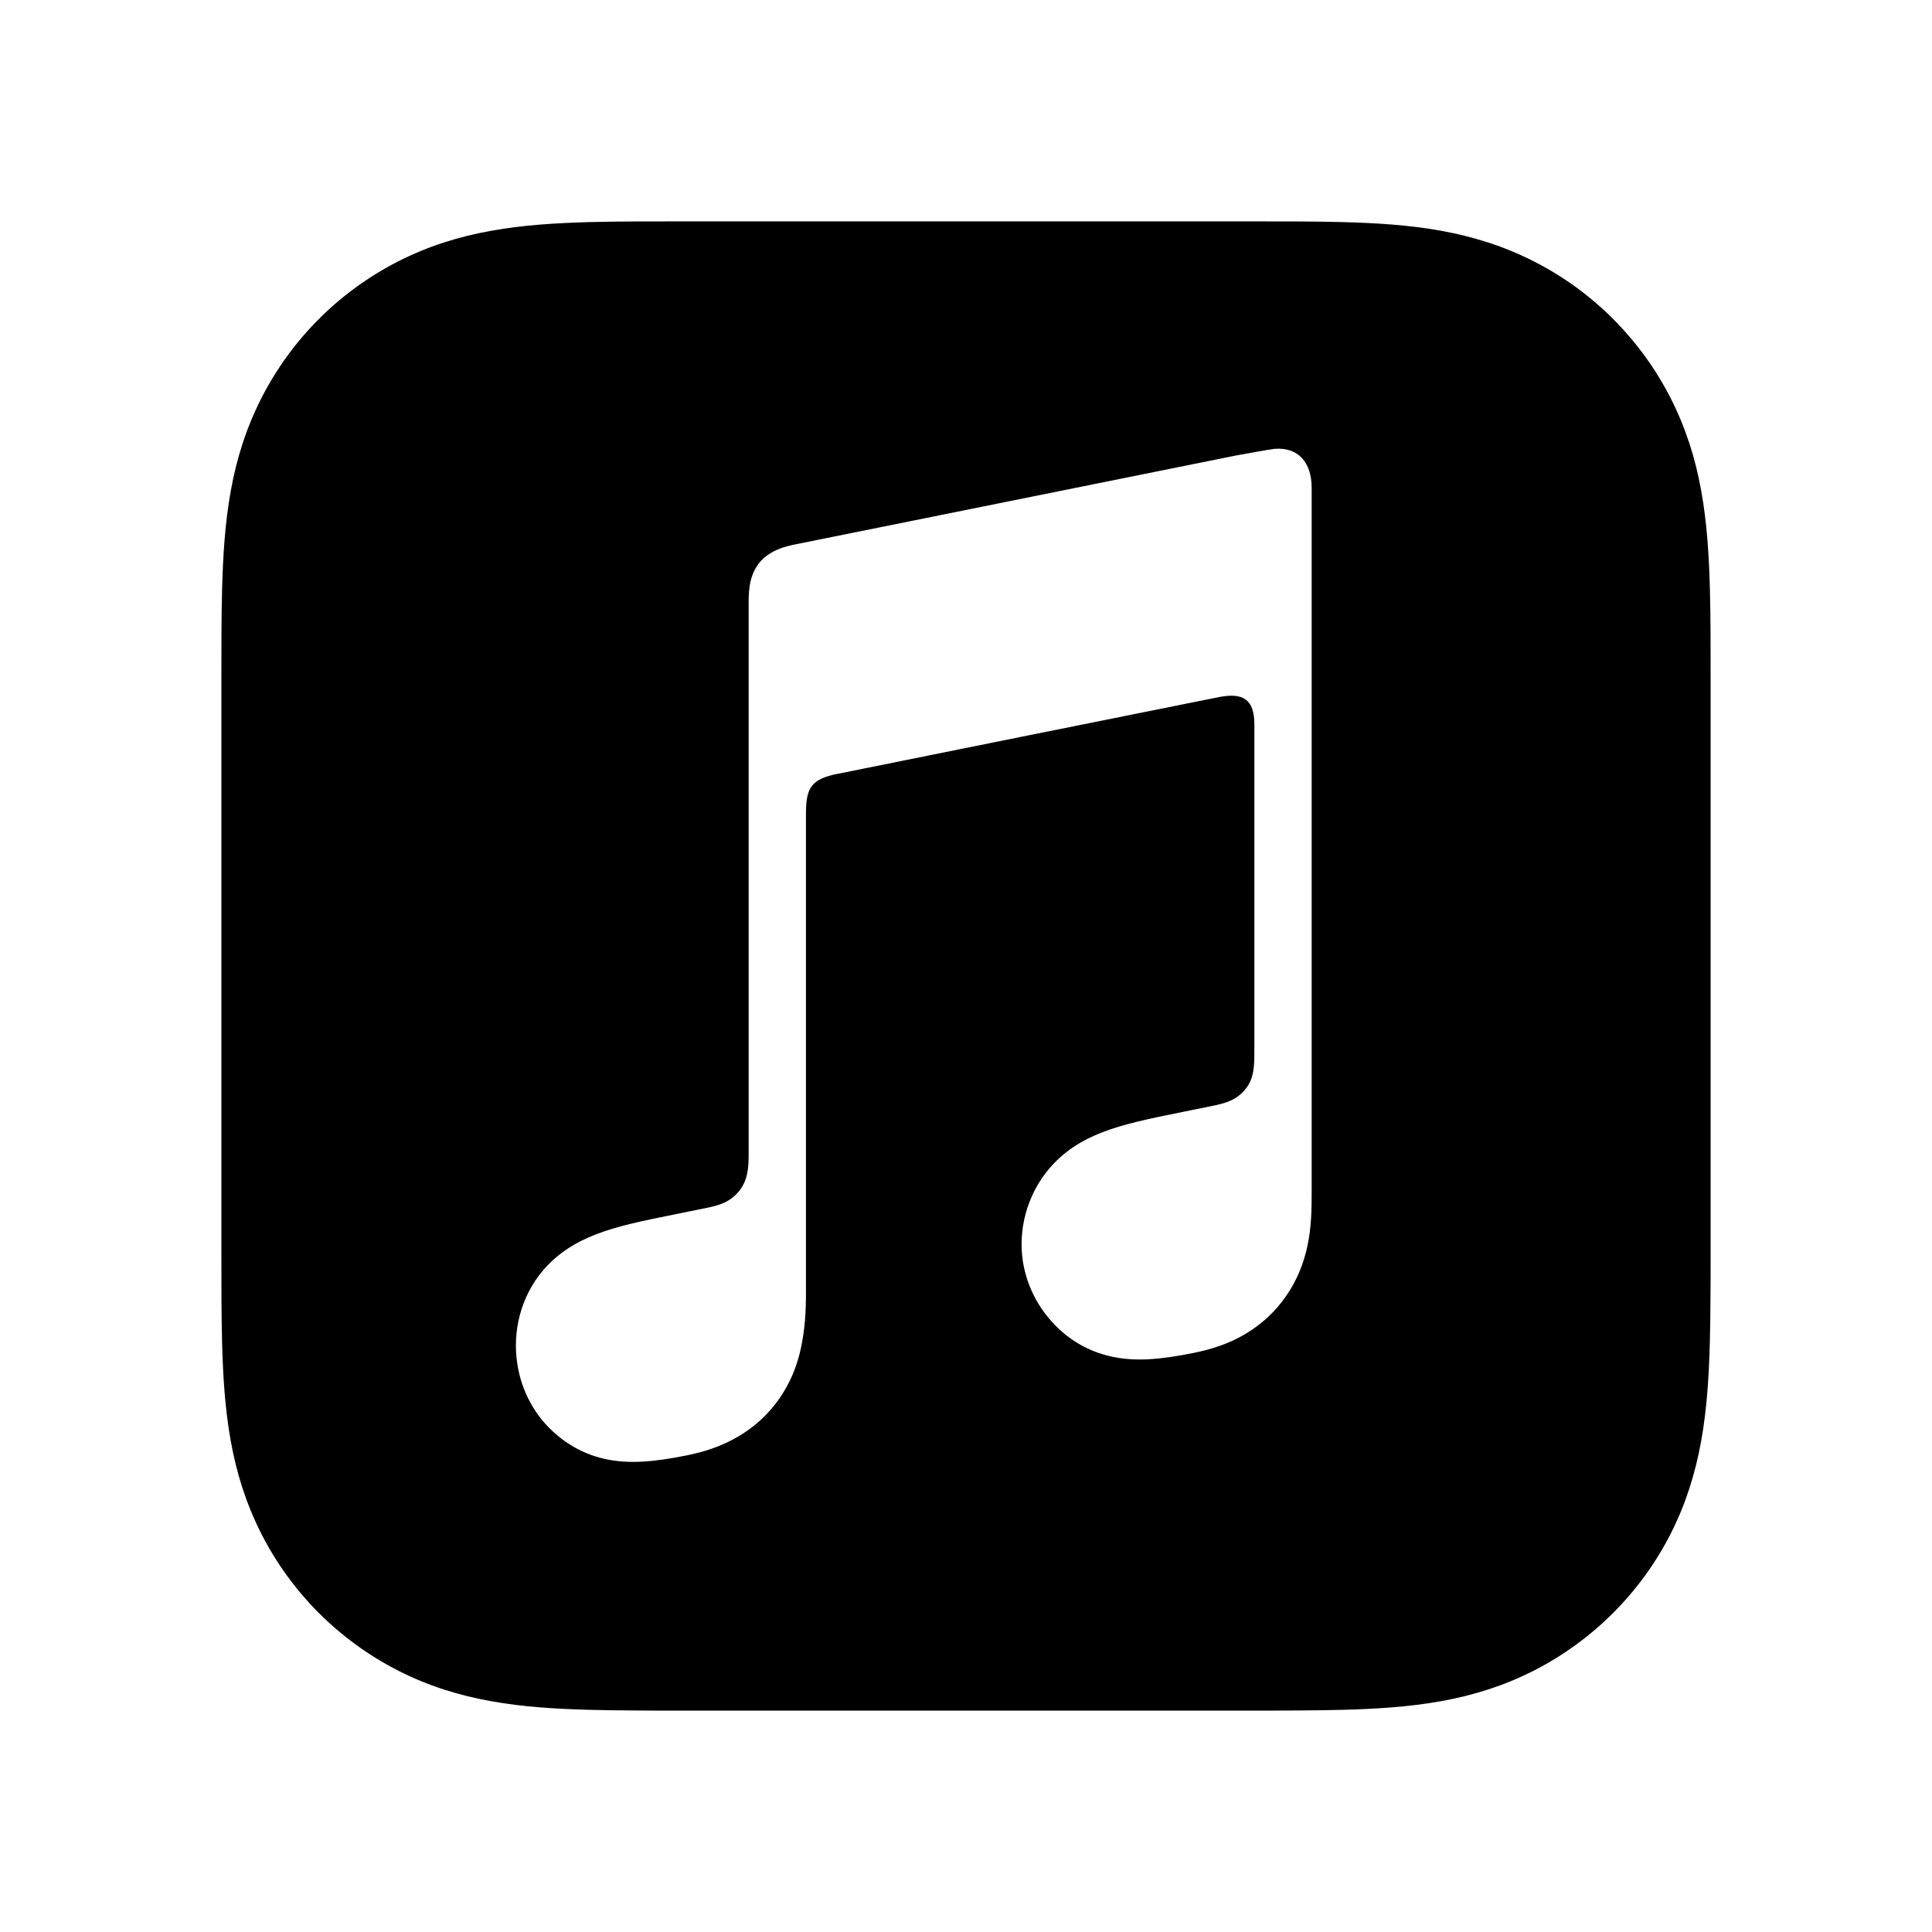
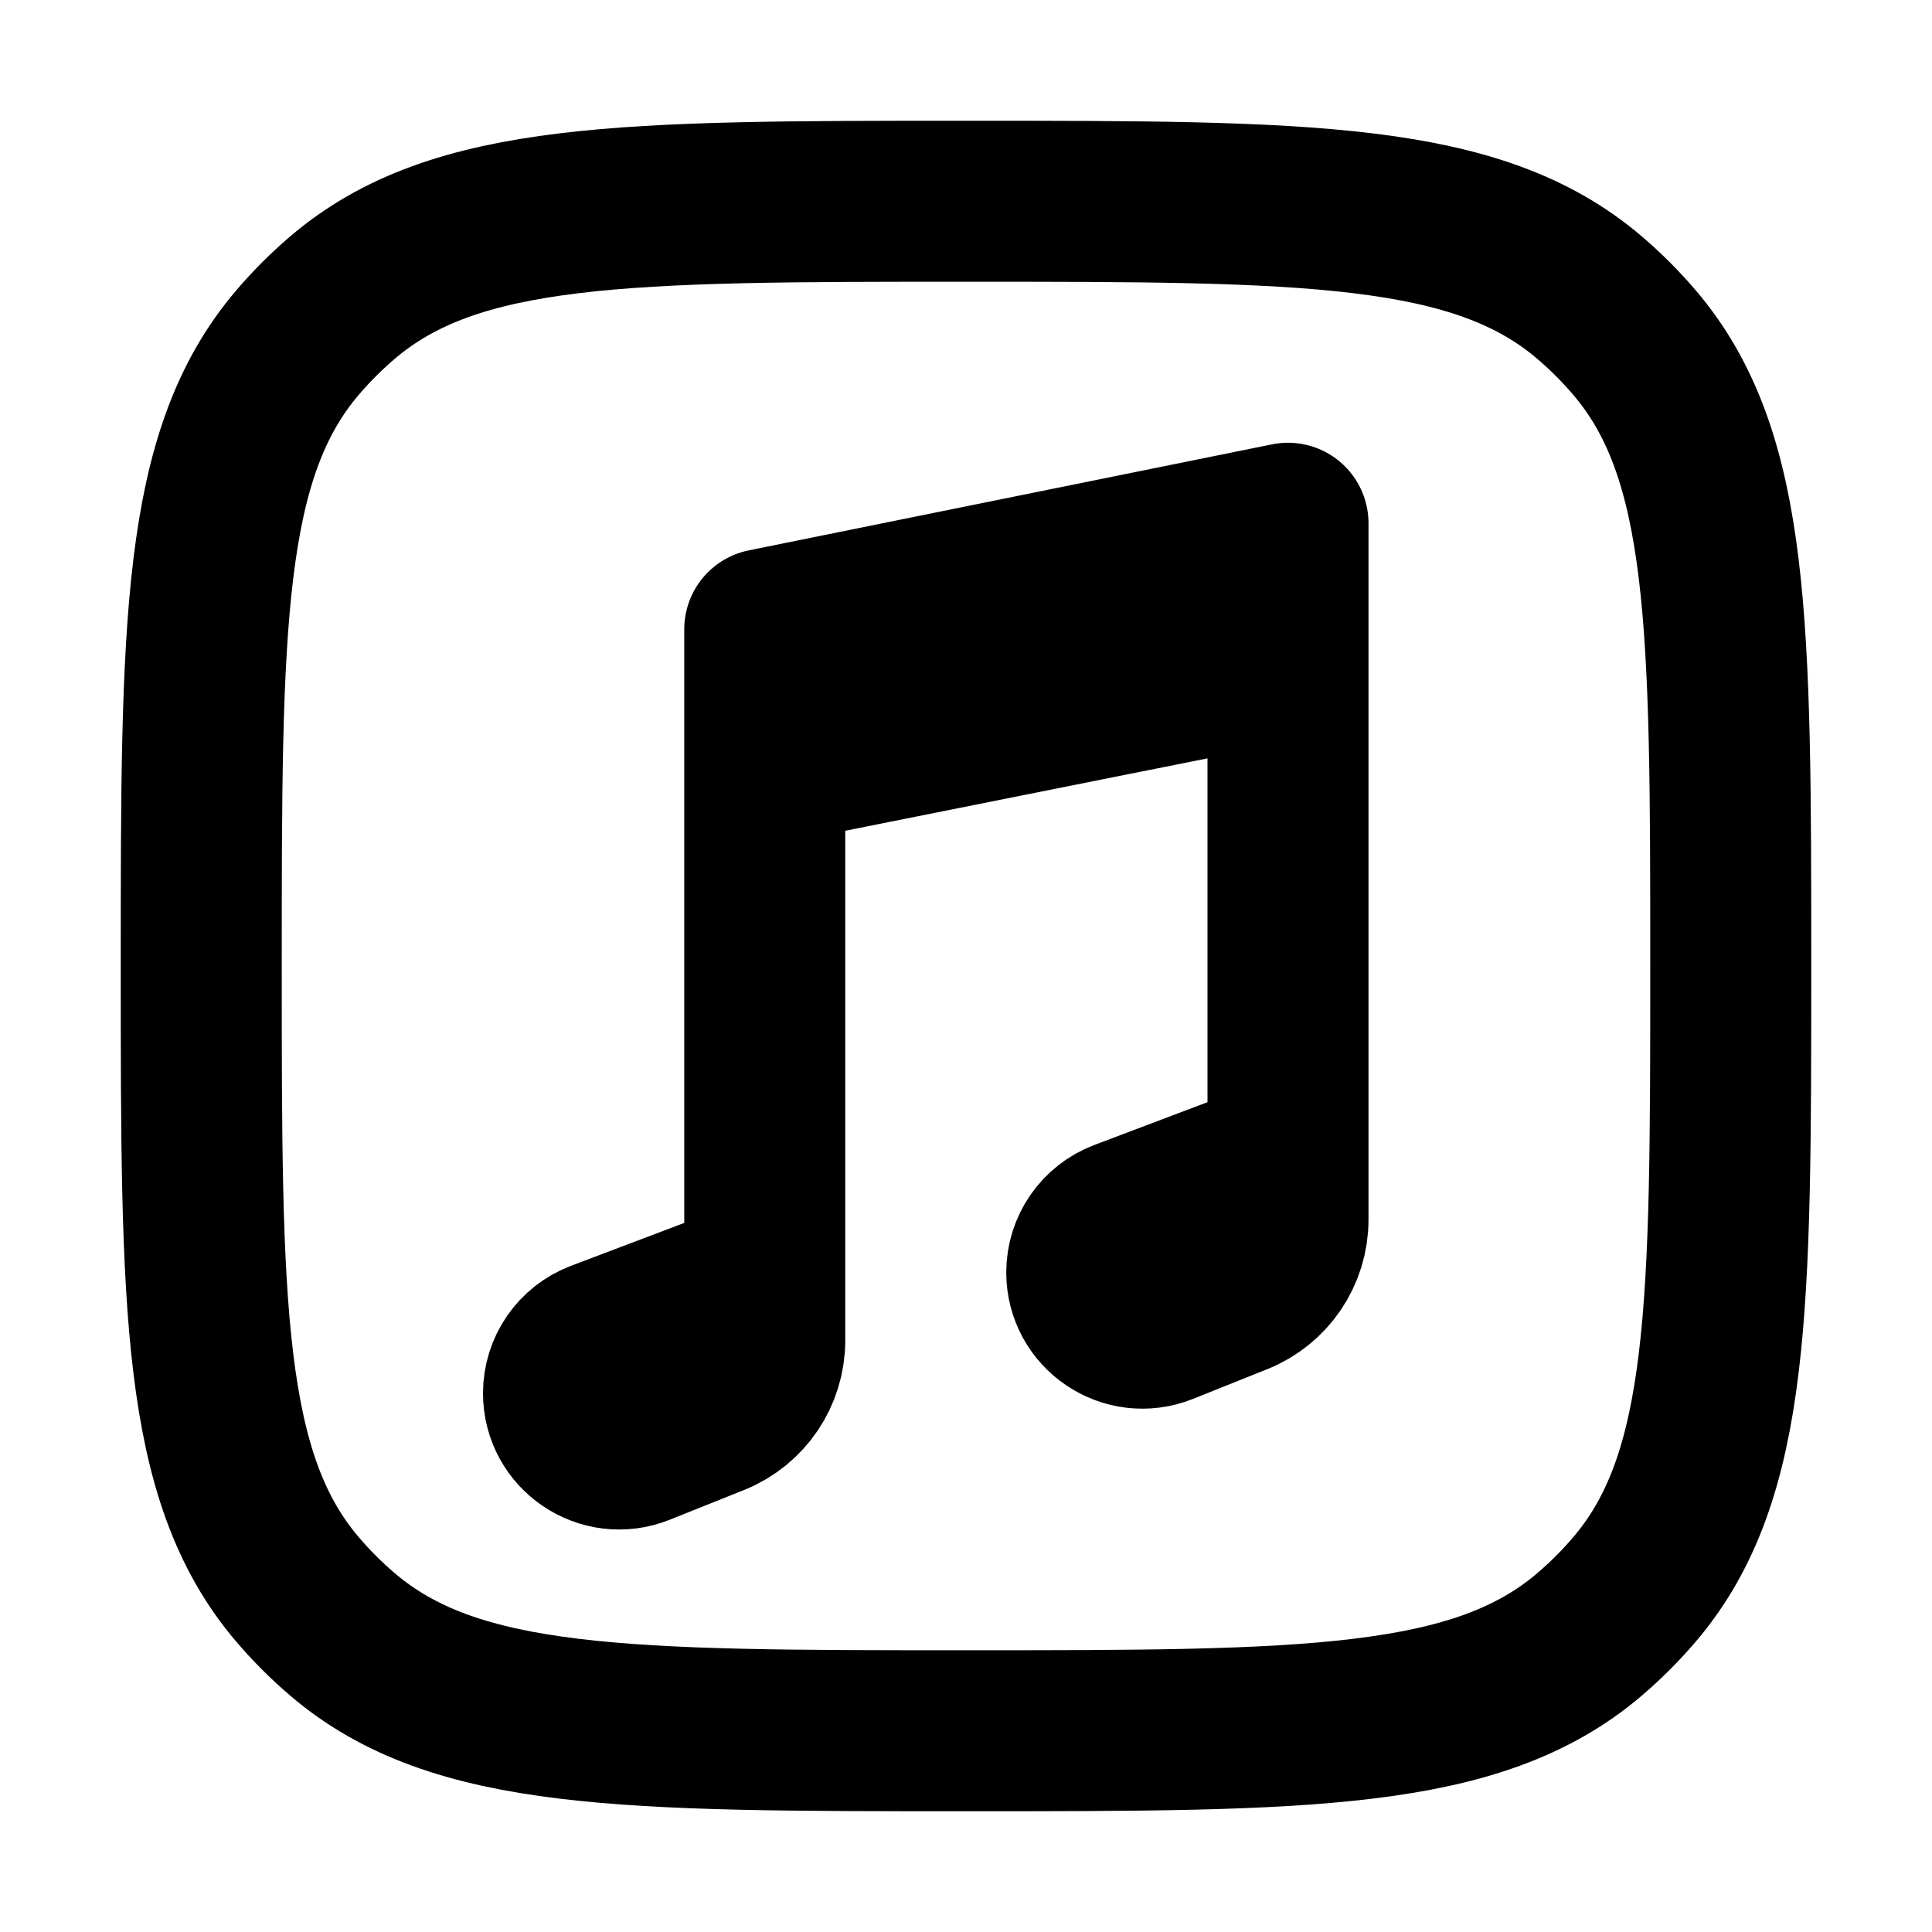
- <svg xmlns="http://www.w3.org/2000/svg" aria-hidden="true" width="24" height="24" viewBox="0 0 24 24" fill="none">
-   <path fill-rule="evenodd" clip-rule="evenodd" d="M21.25 8.536V8.537H21.25V15.463C21.25 15.507 21.25 15.551 21.25 15.595C21.25 15.772 21.25 15.949 21.248 16.125C21.247 16.311 21.245 16.498 21.24 16.684C21.229 17.088 21.205 17.498 21.133 17.898C21.06 18.305 20.941 18.684 20.753 19.054C20.568 19.418 20.326 19.749 20.038 20.038C19.749 20.326 19.417 20.568 19.054 20.753C18.684 20.941 18.306 21.06 17.899 21.133C17.498 21.205 17.089 21.229 16.684 21.24C16.498 21.245 16.311 21.247 16.125 21.248C15.905 21.25 15.684 21.25 15.463 21.25H8.537C8.493 21.25 8.448 21.25 8.404 21.25C8.227 21.25 8.051 21.25 7.874 21.248C7.688 21.247 7.502 21.245 7.316 21.24C6.91 21.229 6.501 21.205 6.101 21.133C5.694 21.06 5.315 20.941 4.946 20.753C4.583 20.568 4.25 20.326 3.962 20.038C3.673 19.749 3.432 19.418 3.247 19.054C3.059 18.684 2.939 18.305 2.866 17.898C2.794 17.498 2.77 17.089 2.759 16.684C2.754 16.498 2.752 16.311 2.751 16.125C2.75 15.905 2.75 15.684 2.75 15.463V8.537C2.75 8.316 2.75 8.095 2.751 7.875C2.752 7.688 2.754 7.502 2.759 7.316C2.77 6.911 2.794 6.502 2.866 6.102C2.939 5.695 3.059 5.316 3.247 4.946C3.432 4.583 3.673 4.251 3.962 3.962C4.25 3.674 4.583 3.432 4.946 3.247C5.315 3.059 5.694 2.94 6.101 2.867C6.501 2.794 6.91 2.771 7.316 2.759C7.502 2.754 7.688 2.752 7.874 2.751C8.095 2.75 8.316 2.75 8.537 2.75H15.463C15.684 2.75 15.905 2.75 16.126 2.751C16.312 2.752 16.498 2.754 16.684 2.759C17.09 2.77 17.499 2.794 17.899 2.866C18.306 2.94 18.685 3.059 19.054 3.247C19.418 3.432 19.75 3.673 20.038 3.962C20.326 4.25 20.568 4.582 20.753 4.945C20.941 5.315 21.061 5.694 21.134 6.101C21.206 6.502 21.23 6.91 21.241 7.316C21.246 7.502 21.248 7.688 21.249 7.874C21.25 8.095 21.25 8.315 21.25 8.536ZM15.341 5.661C15.389 5.651 15.786 5.58 15.831 5.576C16.128 5.551 16.295 5.746 16.294 6.063V14.789C16.294 15.023 16.292 15.235 16.243 15.47C16.195 15.698 16.108 15.912 15.973 16.105C15.839 16.297 15.668 16.455 15.467 16.573C15.265 16.693 15.052 16.761 14.825 16.807C14.398 16.893 14.106 16.912 13.832 16.857C13.568 16.804 13.344 16.683 13.165 16.518C12.899 16.275 12.734 15.946 12.698 15.602C12.656 15.2 12.789 14.769 13.092 14.452C13.245 14.292 13.436 14.165 13.692 14.066C13.96 13.963 14.255 13.9 14.71 13.809L15.069 13.736C15.227 13.704 15.361 13.665 15.47 13.531C15.58 13.398 15.582 13.234 15.582 13.073V8.998C15.582 8.686 15.441 8.602 15.144 8.659C14.931 8.7 10.36 9.622 10.36 9.622C10.102 9.685 10.012 9.769 10.012 10.089V16.058C10.012 16.292 10 16.504 9.951 16.739C9.903 16.967 9.816 17.181 9.681 17.374C9.547 17.566 9.376 17.724 9.175 17.842C8.973 17.962 8.76 18.033 8.533 18.079C8.106 18.165 7.814 18.184 7.54 18.129C7.276 18.076 7.052 17.951 6.873 17.787C6.607 17.544 6.453 17.215 6.417 16.871C6.374 16.468 6.497 16.038 6.8 15.721C6.953 15.561 7.144 15.434 7.4 15.335C7.668 15.231 7.963 15.169 8.418 15.078L8.777 15.005C8.935 14.973 9.069 14.933 9.178 14.8C9.287 14.667 9.3 14.511 9.3 14.35V7.468C9.3 7.375 9.308 7.313 9.312 7.282C9.334 7.137 9.393 7.013 9.497 6.925C9.584 6.852 9.697 6.801 9.84 6.771L9.842 6.77L15.341 5.661Z" fill="currentColor" />
+ <svg xmlns="http://www.w3.org/2000/svg" width="24" height="24" viewBox="0 0 24 24" fill="none" aria-hidden="true">
+   <path d="M4.253 20.302C5.655 21.5 7.77 21.5 12 21.5C16.23 21.5 18.345 21.5 19.747 20.302C19.946 20.132 20.132 19.946 20.302 19.747C21.5 18.345 21.5 16.23 21.5 12C21.5 7.77 21.5 5.655 20.302 4.253C20.132 4.054 19.946 3.868 19.747 3.698C18.345 2.5 16.23 2.5 12 2.5C7.77 2.5 5.655 2.5 4.253 3.698C4.054 3.868 3.868 4.054 3.698 4.253C2.5 5.655 2.5 7.77 2.5 12C2.5 16.23 2.5 18.345 3.698 19.747C3.868 19.946 4.054 20.132 4.253 20.302Z" stroke="currentColor" stroke-linecap="round" stroke-linejoin="round" stroke-width="2" />
+   <path d="M9.052 16.052L7.447 16.66C7.178 16.762 7 17.019 7 17.307C7 17.797 7.494 18.132 7.949 17.95L8.871 17.581C9.251 17.429 9.5 17.061 9.5 16.652V9.5M15.552 14.552L13.947 15.159C13.678 15.261 13.5 15.519 13.5 15.806C13.5 16.296 13.994 16.631 14.449 16.449L15.371 16.08C15.751 15.928 16 15.56 16 15.151V8.201M9.5 9.5L16 8.201M9.5 9.5V8.659M16 8.201V7.351M16 7.351V6.5L9.5 7.817V8.659M16 7.351L9.5 8.659" stroke="currentColor" stroke-linecap="round" stroke-linejoin="round" stroke-width="2" />
</svg>
